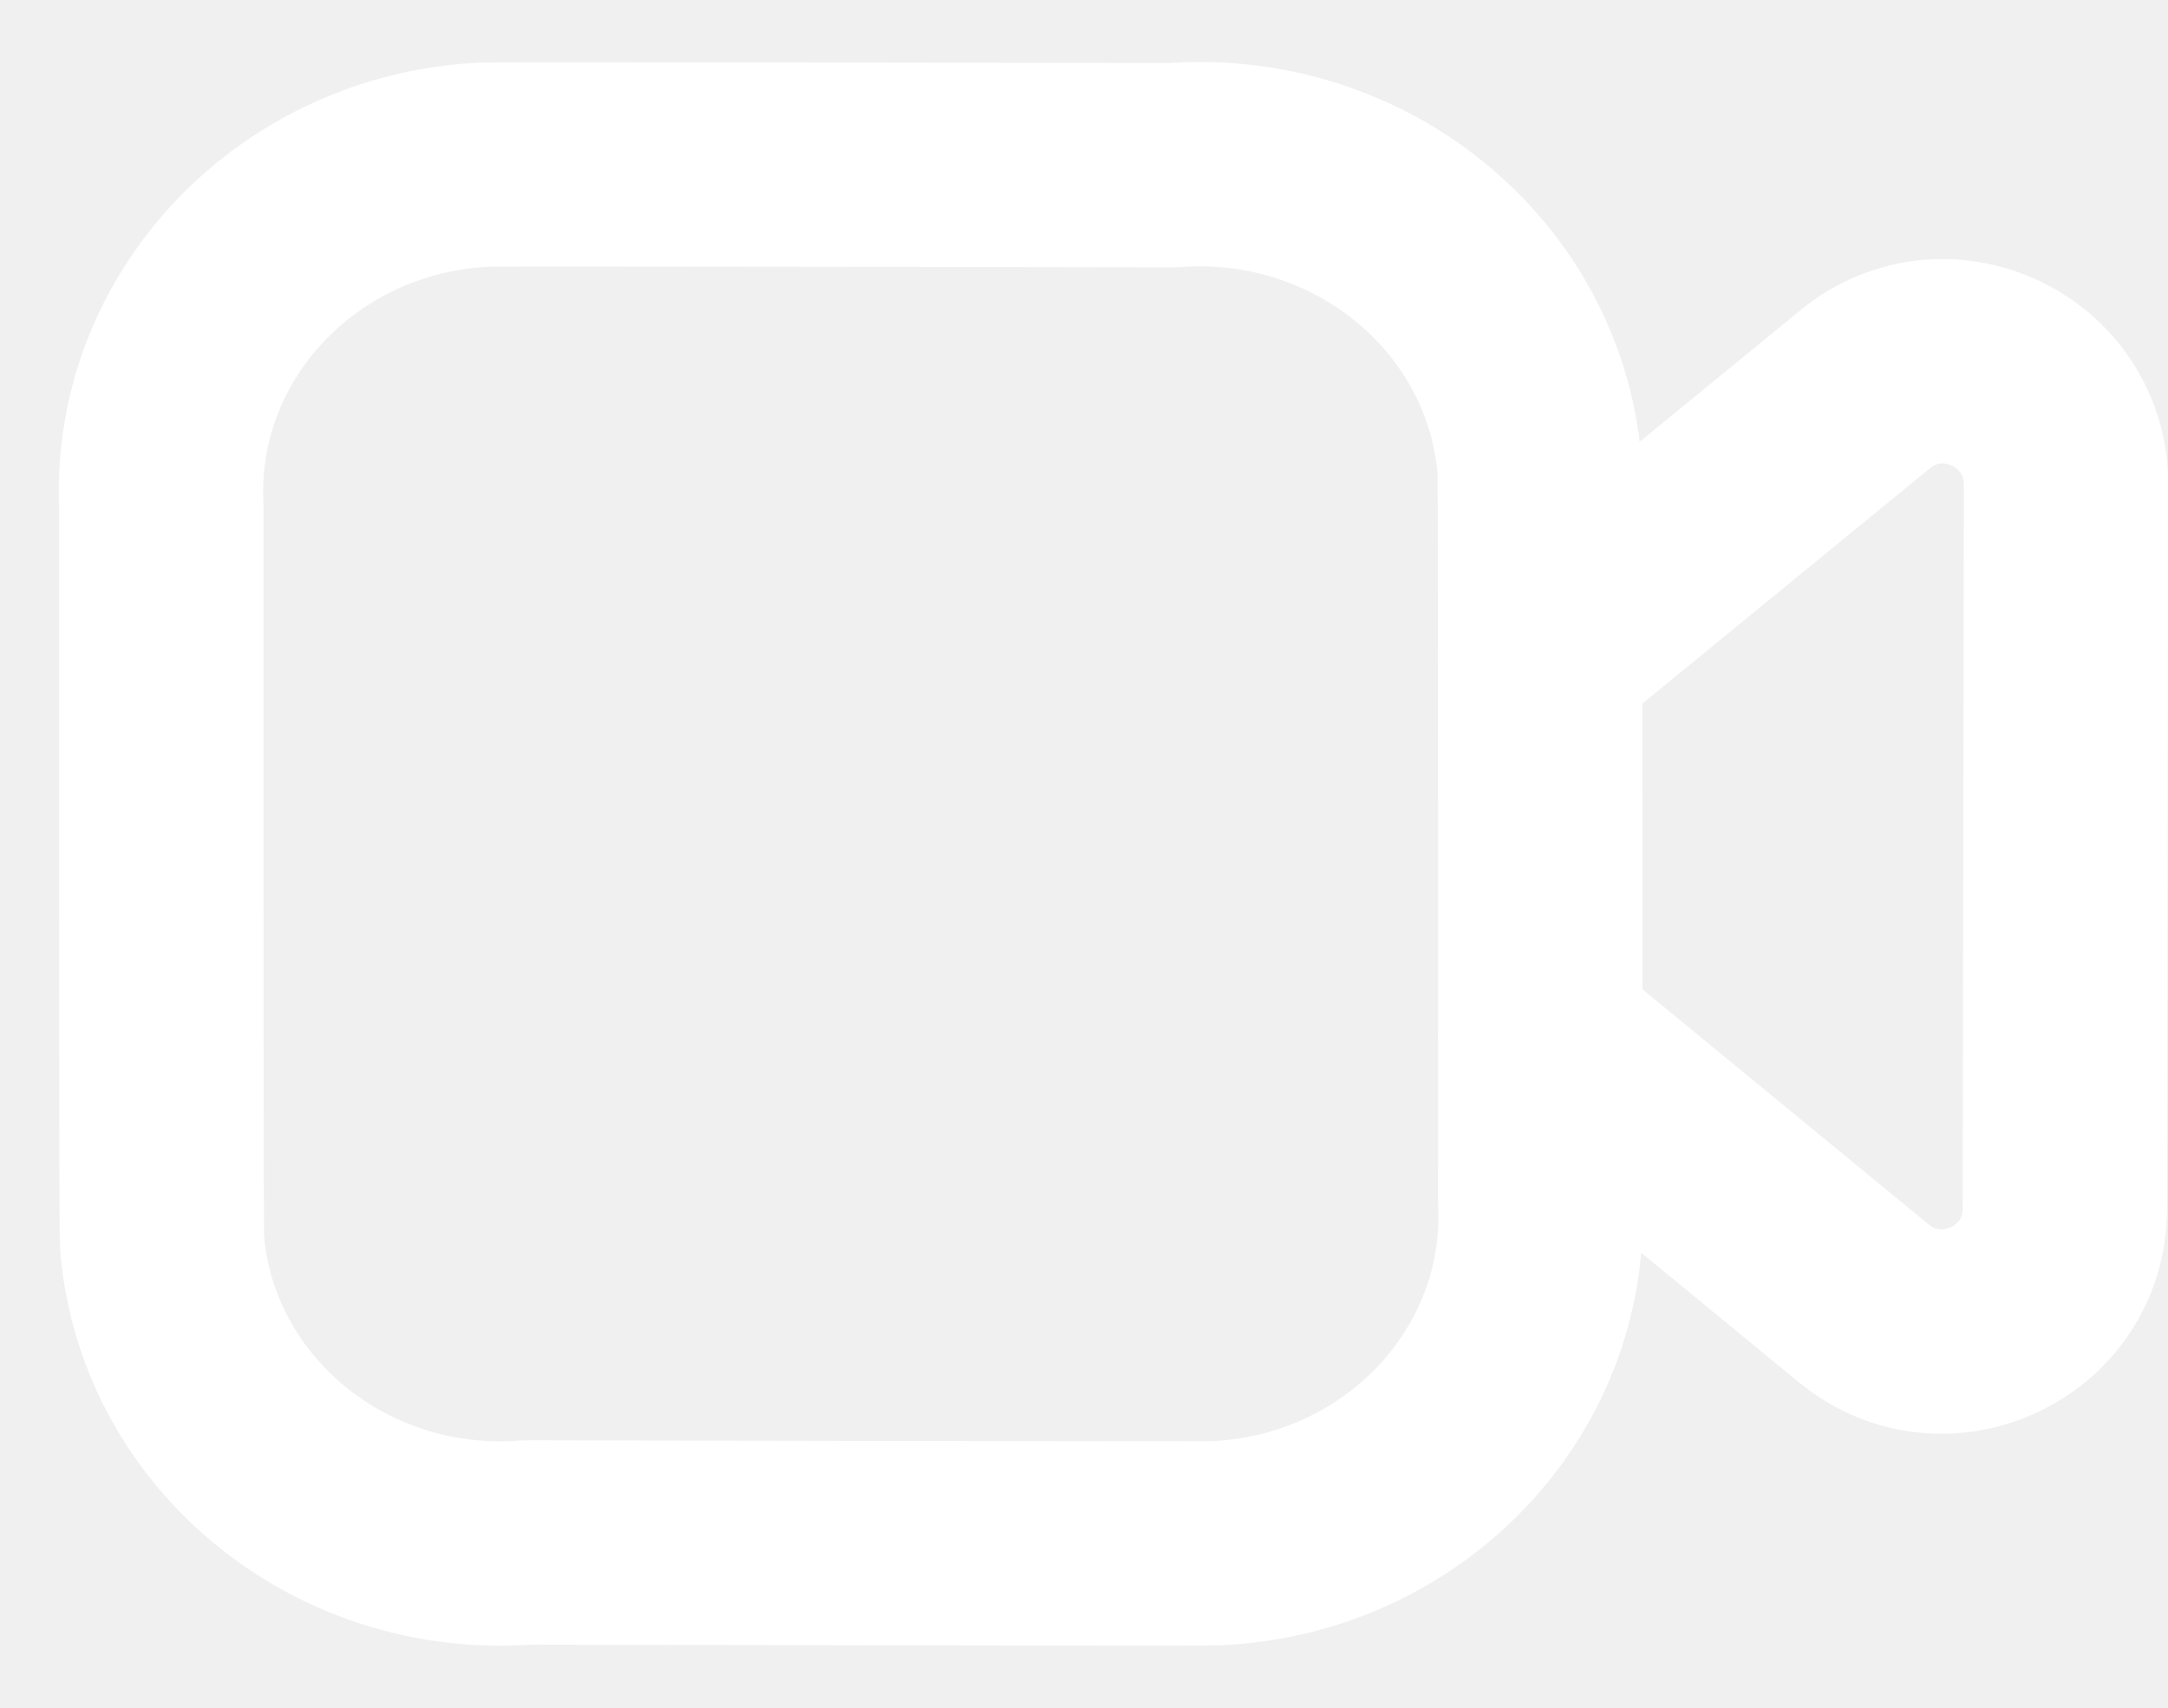
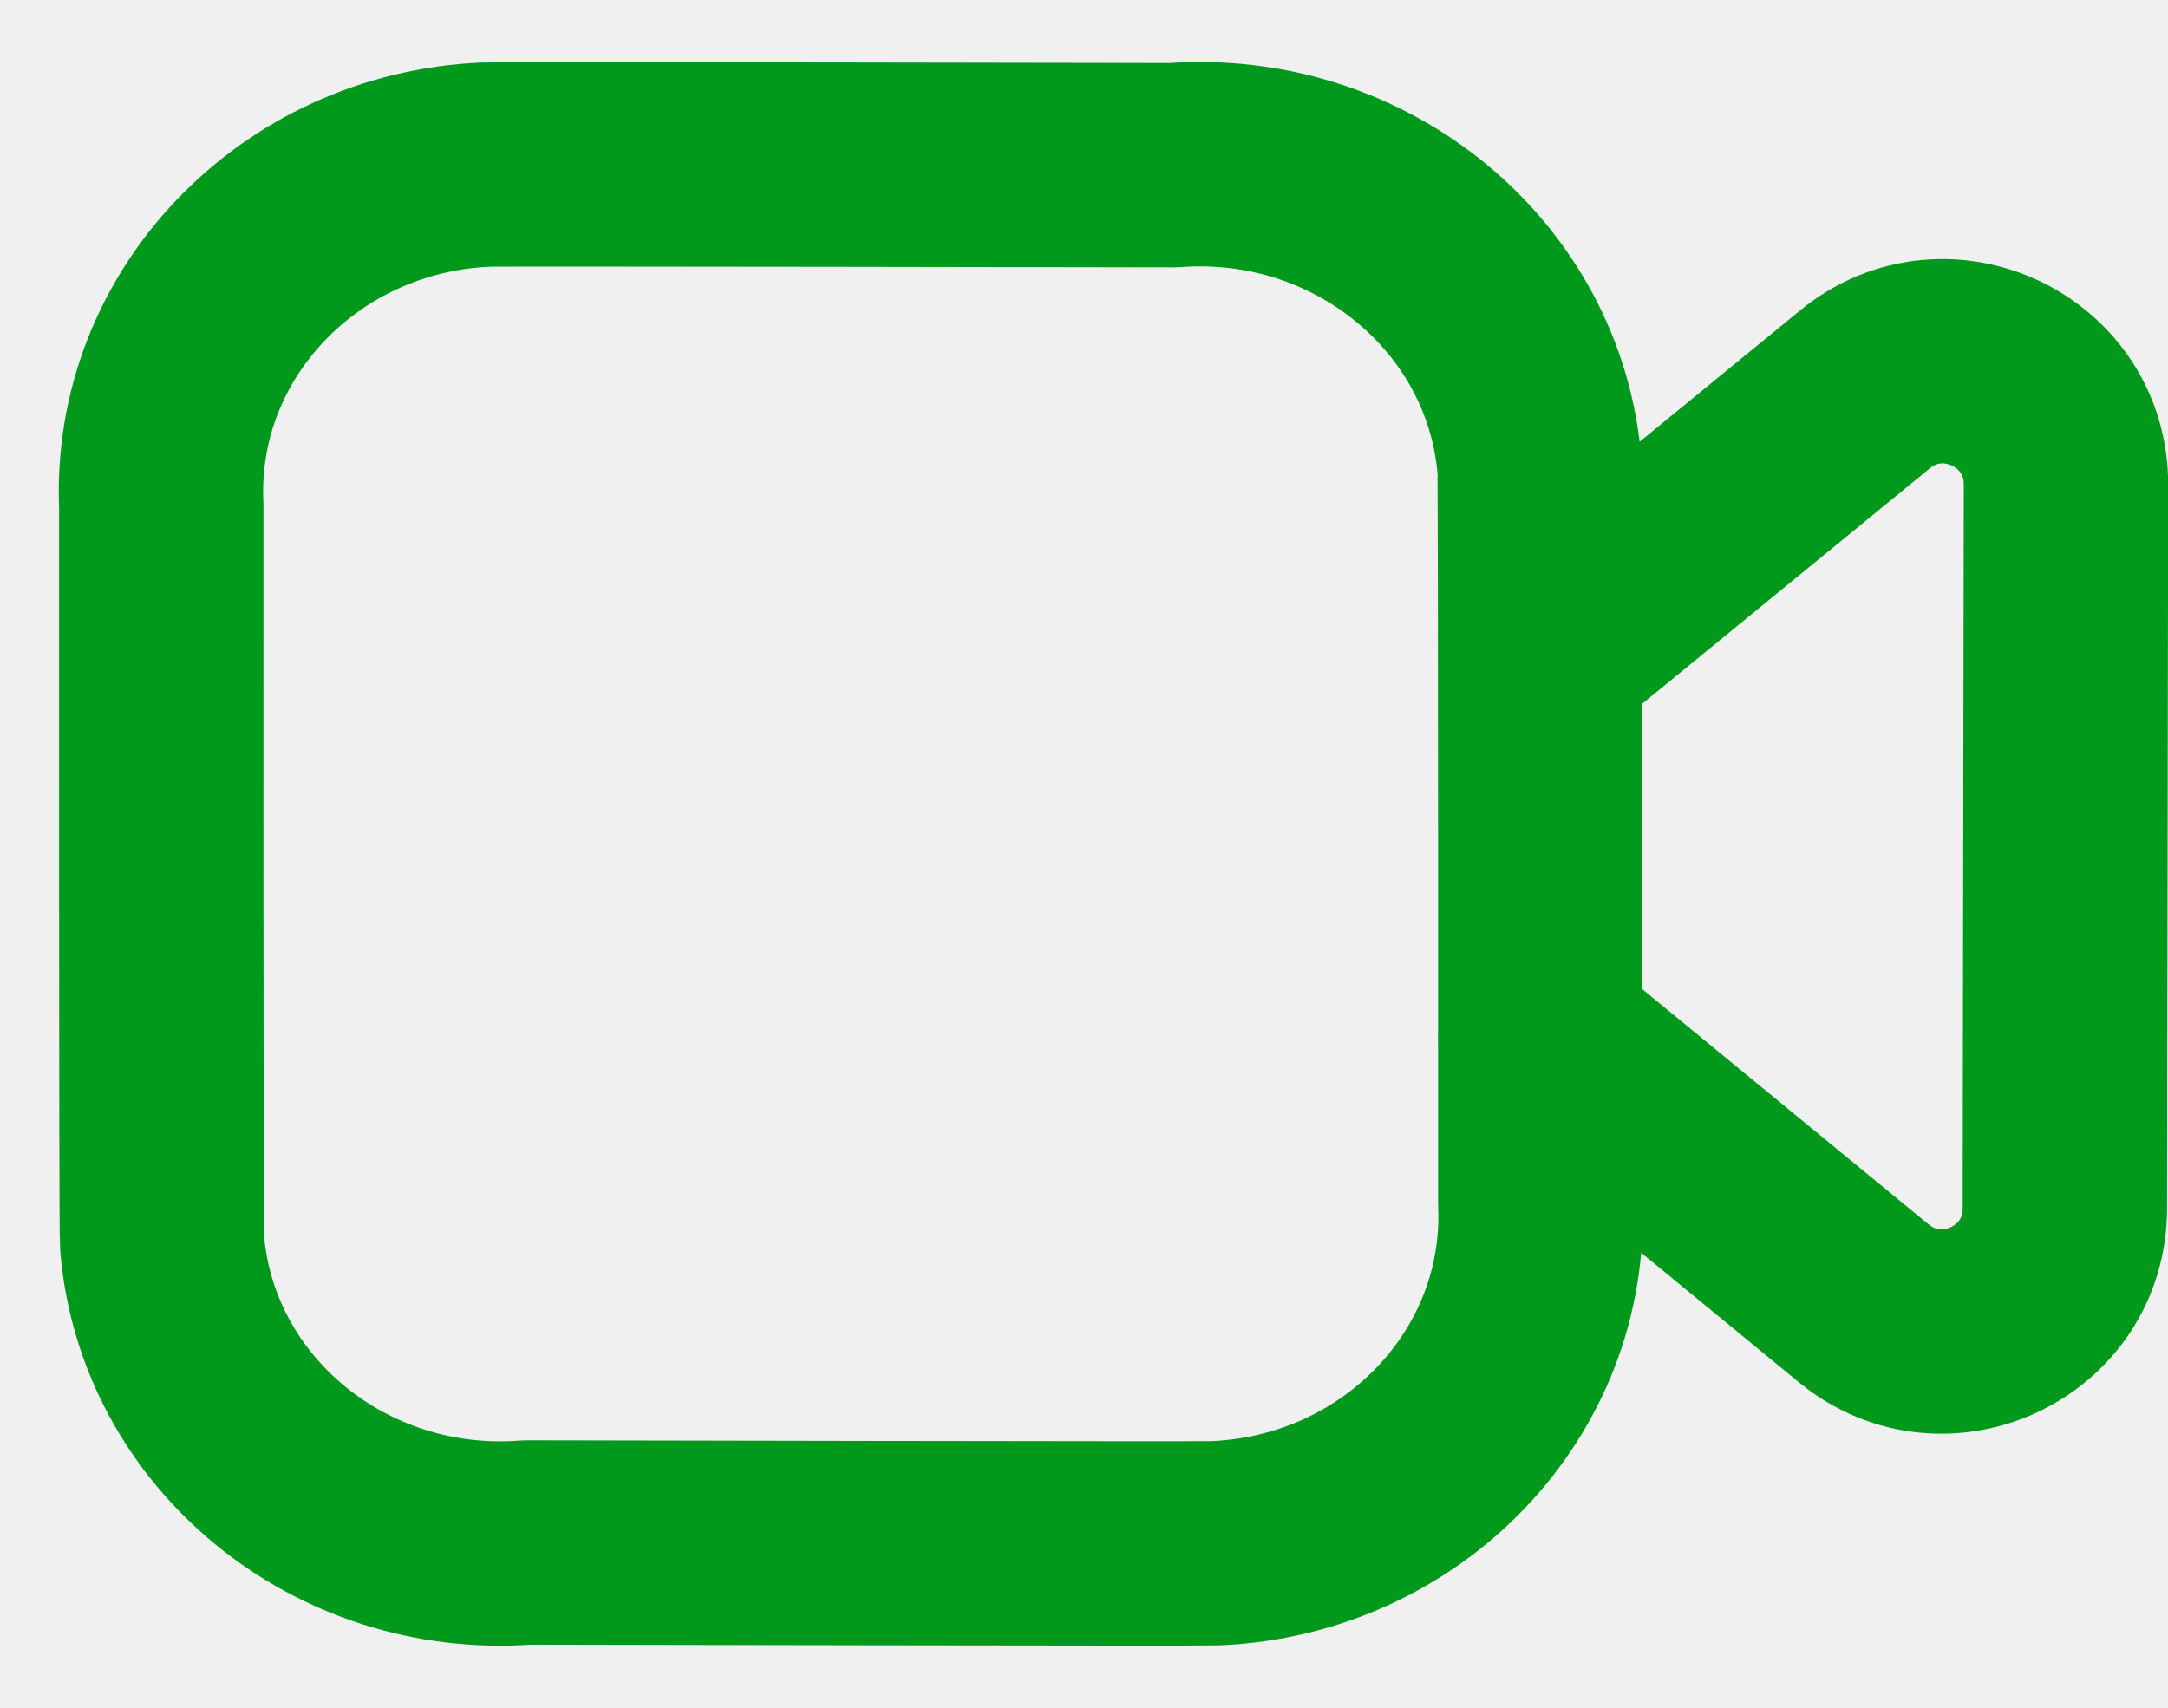
- <svg xmlns="http://www.w3.org/2000/svg" width="33" height="26" viewBox="0 0 33 26" fill="none">
-   <path fill-rule="evenodd" clip-rule="evenodd" d="M23.445 18.307C23.567 21.055 21.349 23.379 18.492 23.496C18.281 23.505 8.023 23.484 8.023 23.484C5.18 23.7 2.692 21.657 2.467 18.919C2.45 18.715 2.455 7.708 2.455 7.708C2.329 4.957 4.544 2.627 7.402 2.506C7.616 2.496 17.86 2.515 17.86 2.515C20.717 2.302 23.213 4.36 23.434 7.111C23.45 7.309 23.445 18.307 23.445 18.307Z" stroke="white" stroke-width="3.111" stroke-linecap="round" stroke-linejoin="round" />
-   <path d="M23.45 9.97L28.39 5.927C29.613 4.925 31.449 5.798 31.448 7.378L31.43 18.401C31.428 19.981 29.591 20.846 28.37 19.844L23.45 15.802" stroke="white" stroke-width="3.111" stroke-linecap="round" stroke-linejoin="round" />
+ <svg xmlns="http://www.w3.org/2000/svg" width="33" height="26" viewBox="0 0 33 26" fill="none" version="1.1" id="svg2">
+   <defs id="defs2" />
+   <path fill-rule="evenodd" clip-rule="evenodd" d="m 23.445,18.307 c 0.121,2.748 -2.097,5.072 -4.953,5.189 C 18.281,23.505 8.023,23.484 8.023,23.484 5.18,23.7 2.692,21.657 2.467,18.919 2.45,18.715 2.455,7.708 2.455,7.708 2.329,4.957 4.544,2.627 7.402,2.506 7.616,2.496 17.86,2.515 17.86,2.515 c 2.857,-0.213 5.353,1.845 5.574,4.596 0.015,0.198 0.011,11.196 0.011,11.196 z" stroke="white" stroke-width="3.111" stroke-linecap="round" stroke-linejoin="round" id="path1" style="stroke:#00991c;stroke-opacity:1" />
+   <path d="m 23.45,9.97 4.939,-4.043 c 1.224,-1.002 3.06,-0.129 3.058,1.45 L 31.43,18.401 c -0.002,1.579 -1.839,2.445 -3.06,1.443 l -4.92,-4.043" stroke="white" stroke-width="3.111" stroke-linecap="round" stroke-linejoin="round" id="path2" style="stroke:#00991c;stroke-opacity:1" />
</svg>
